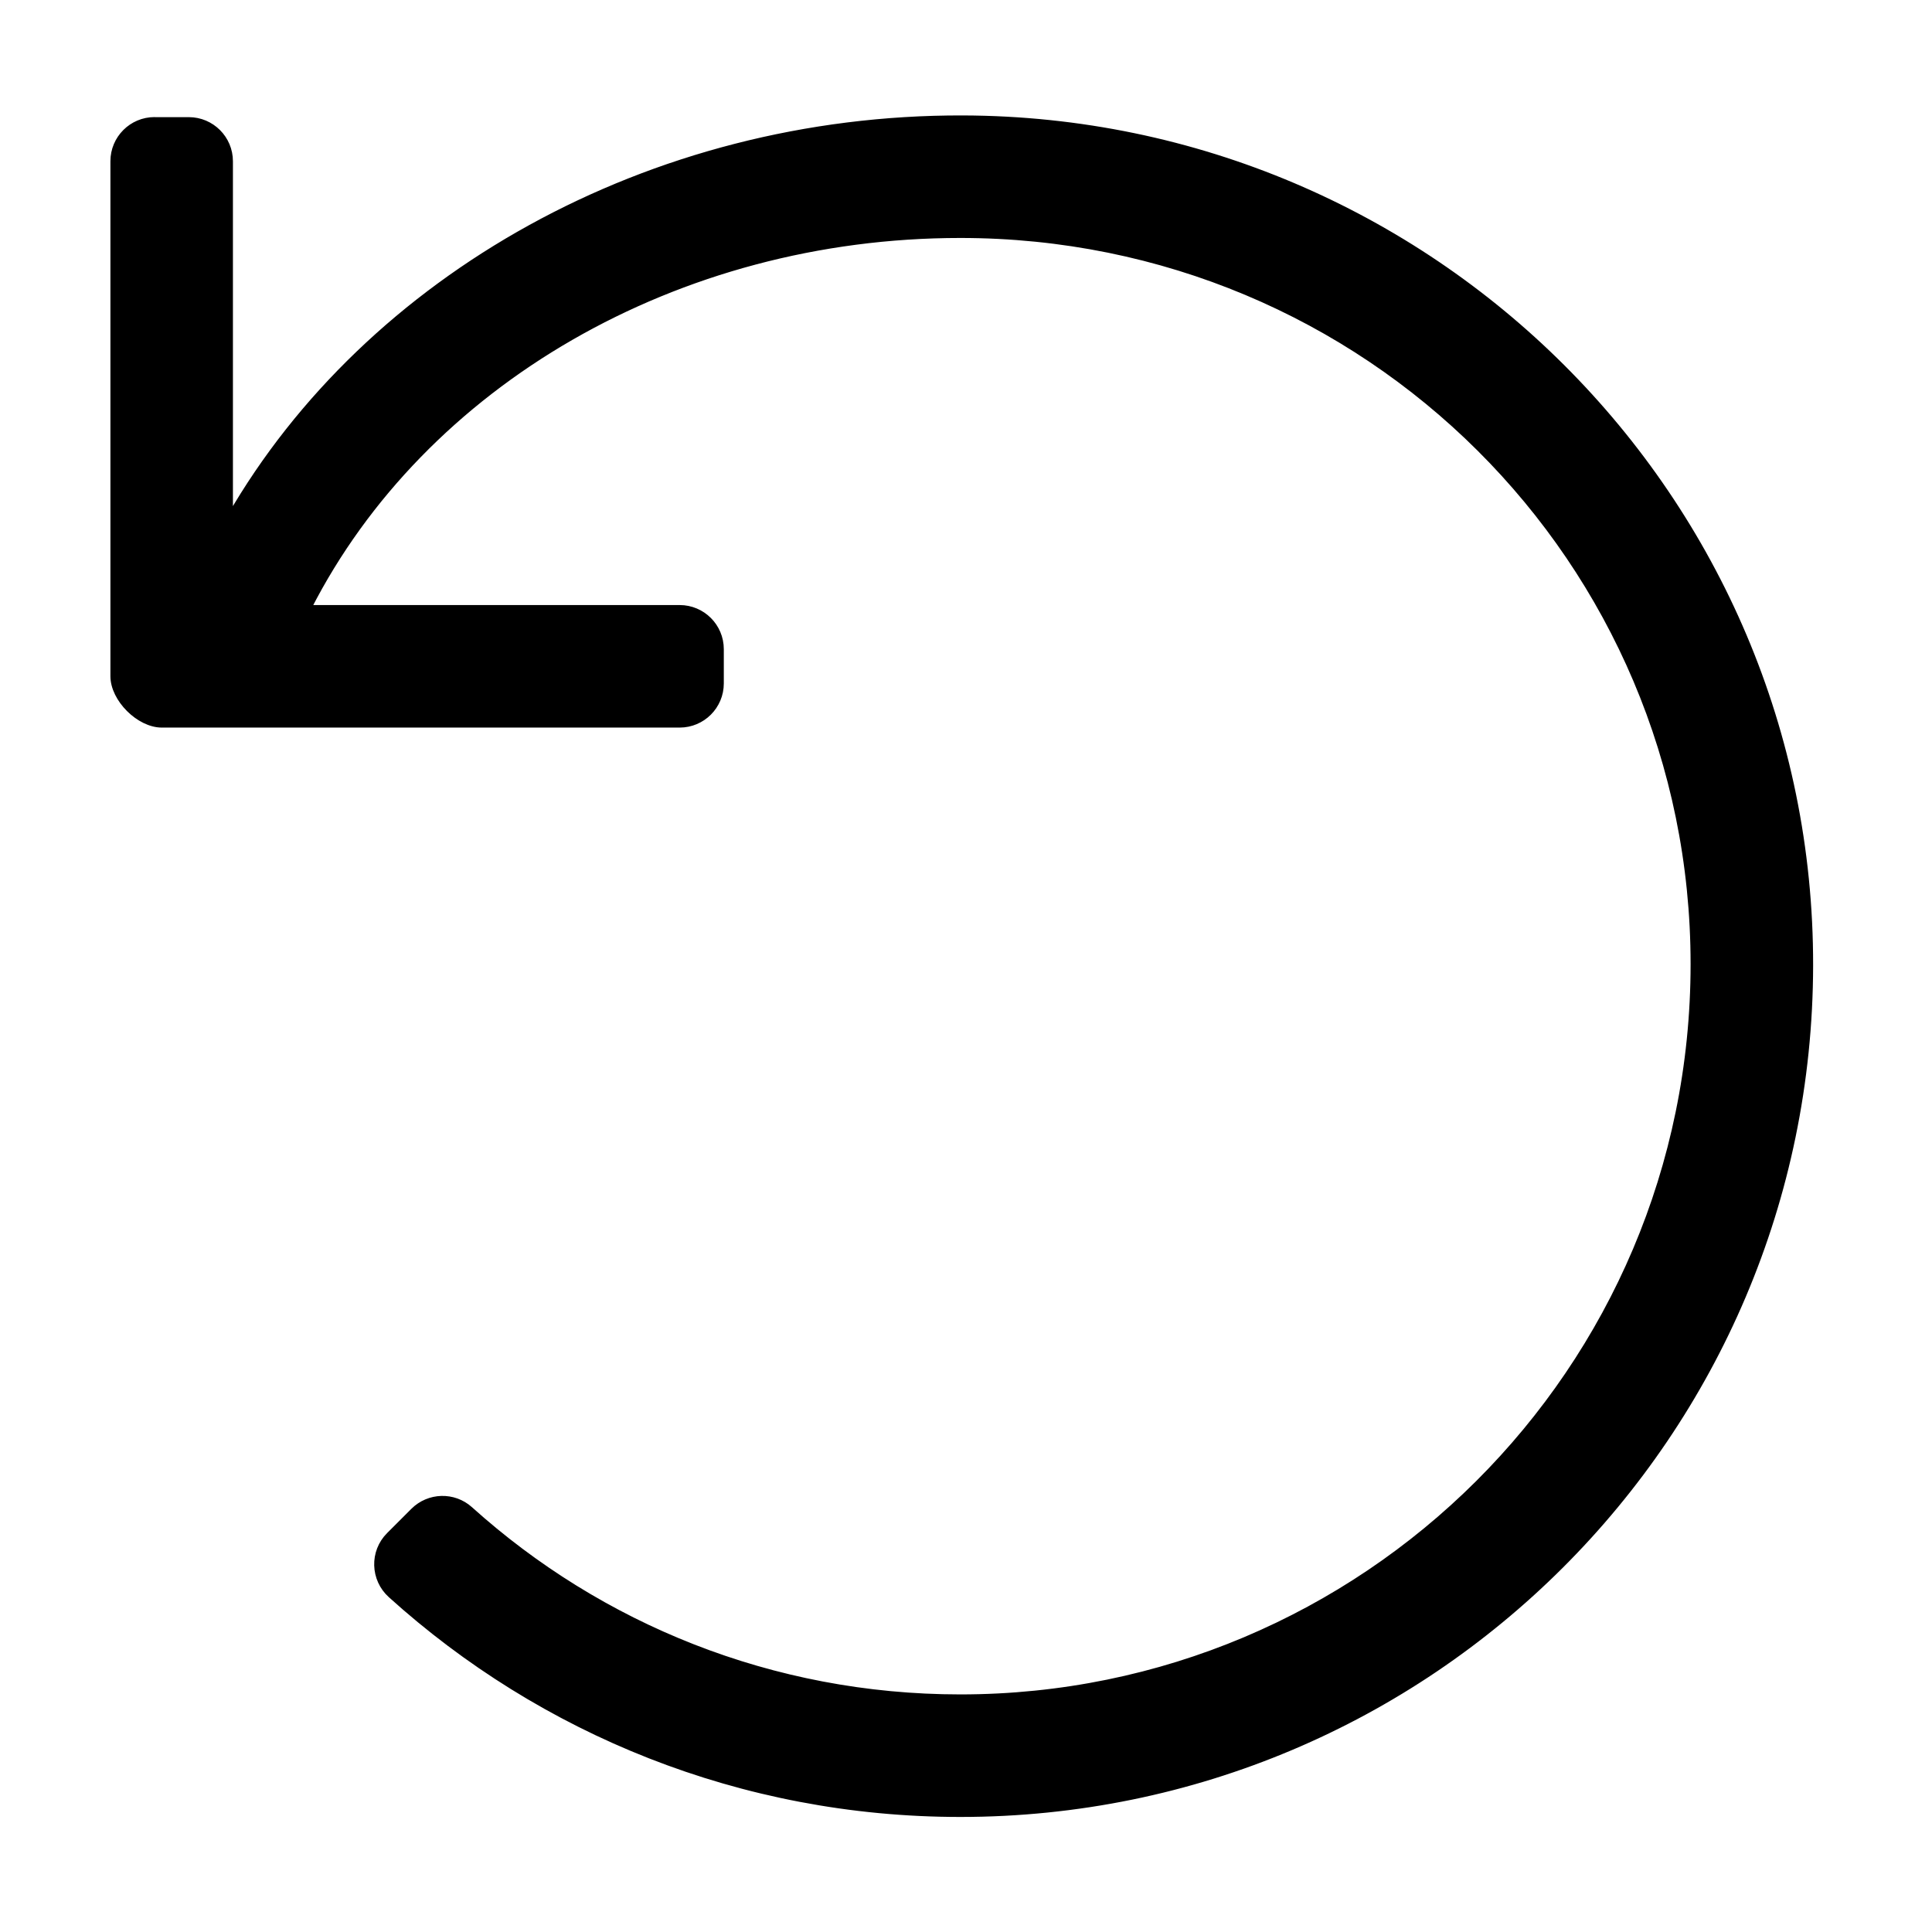
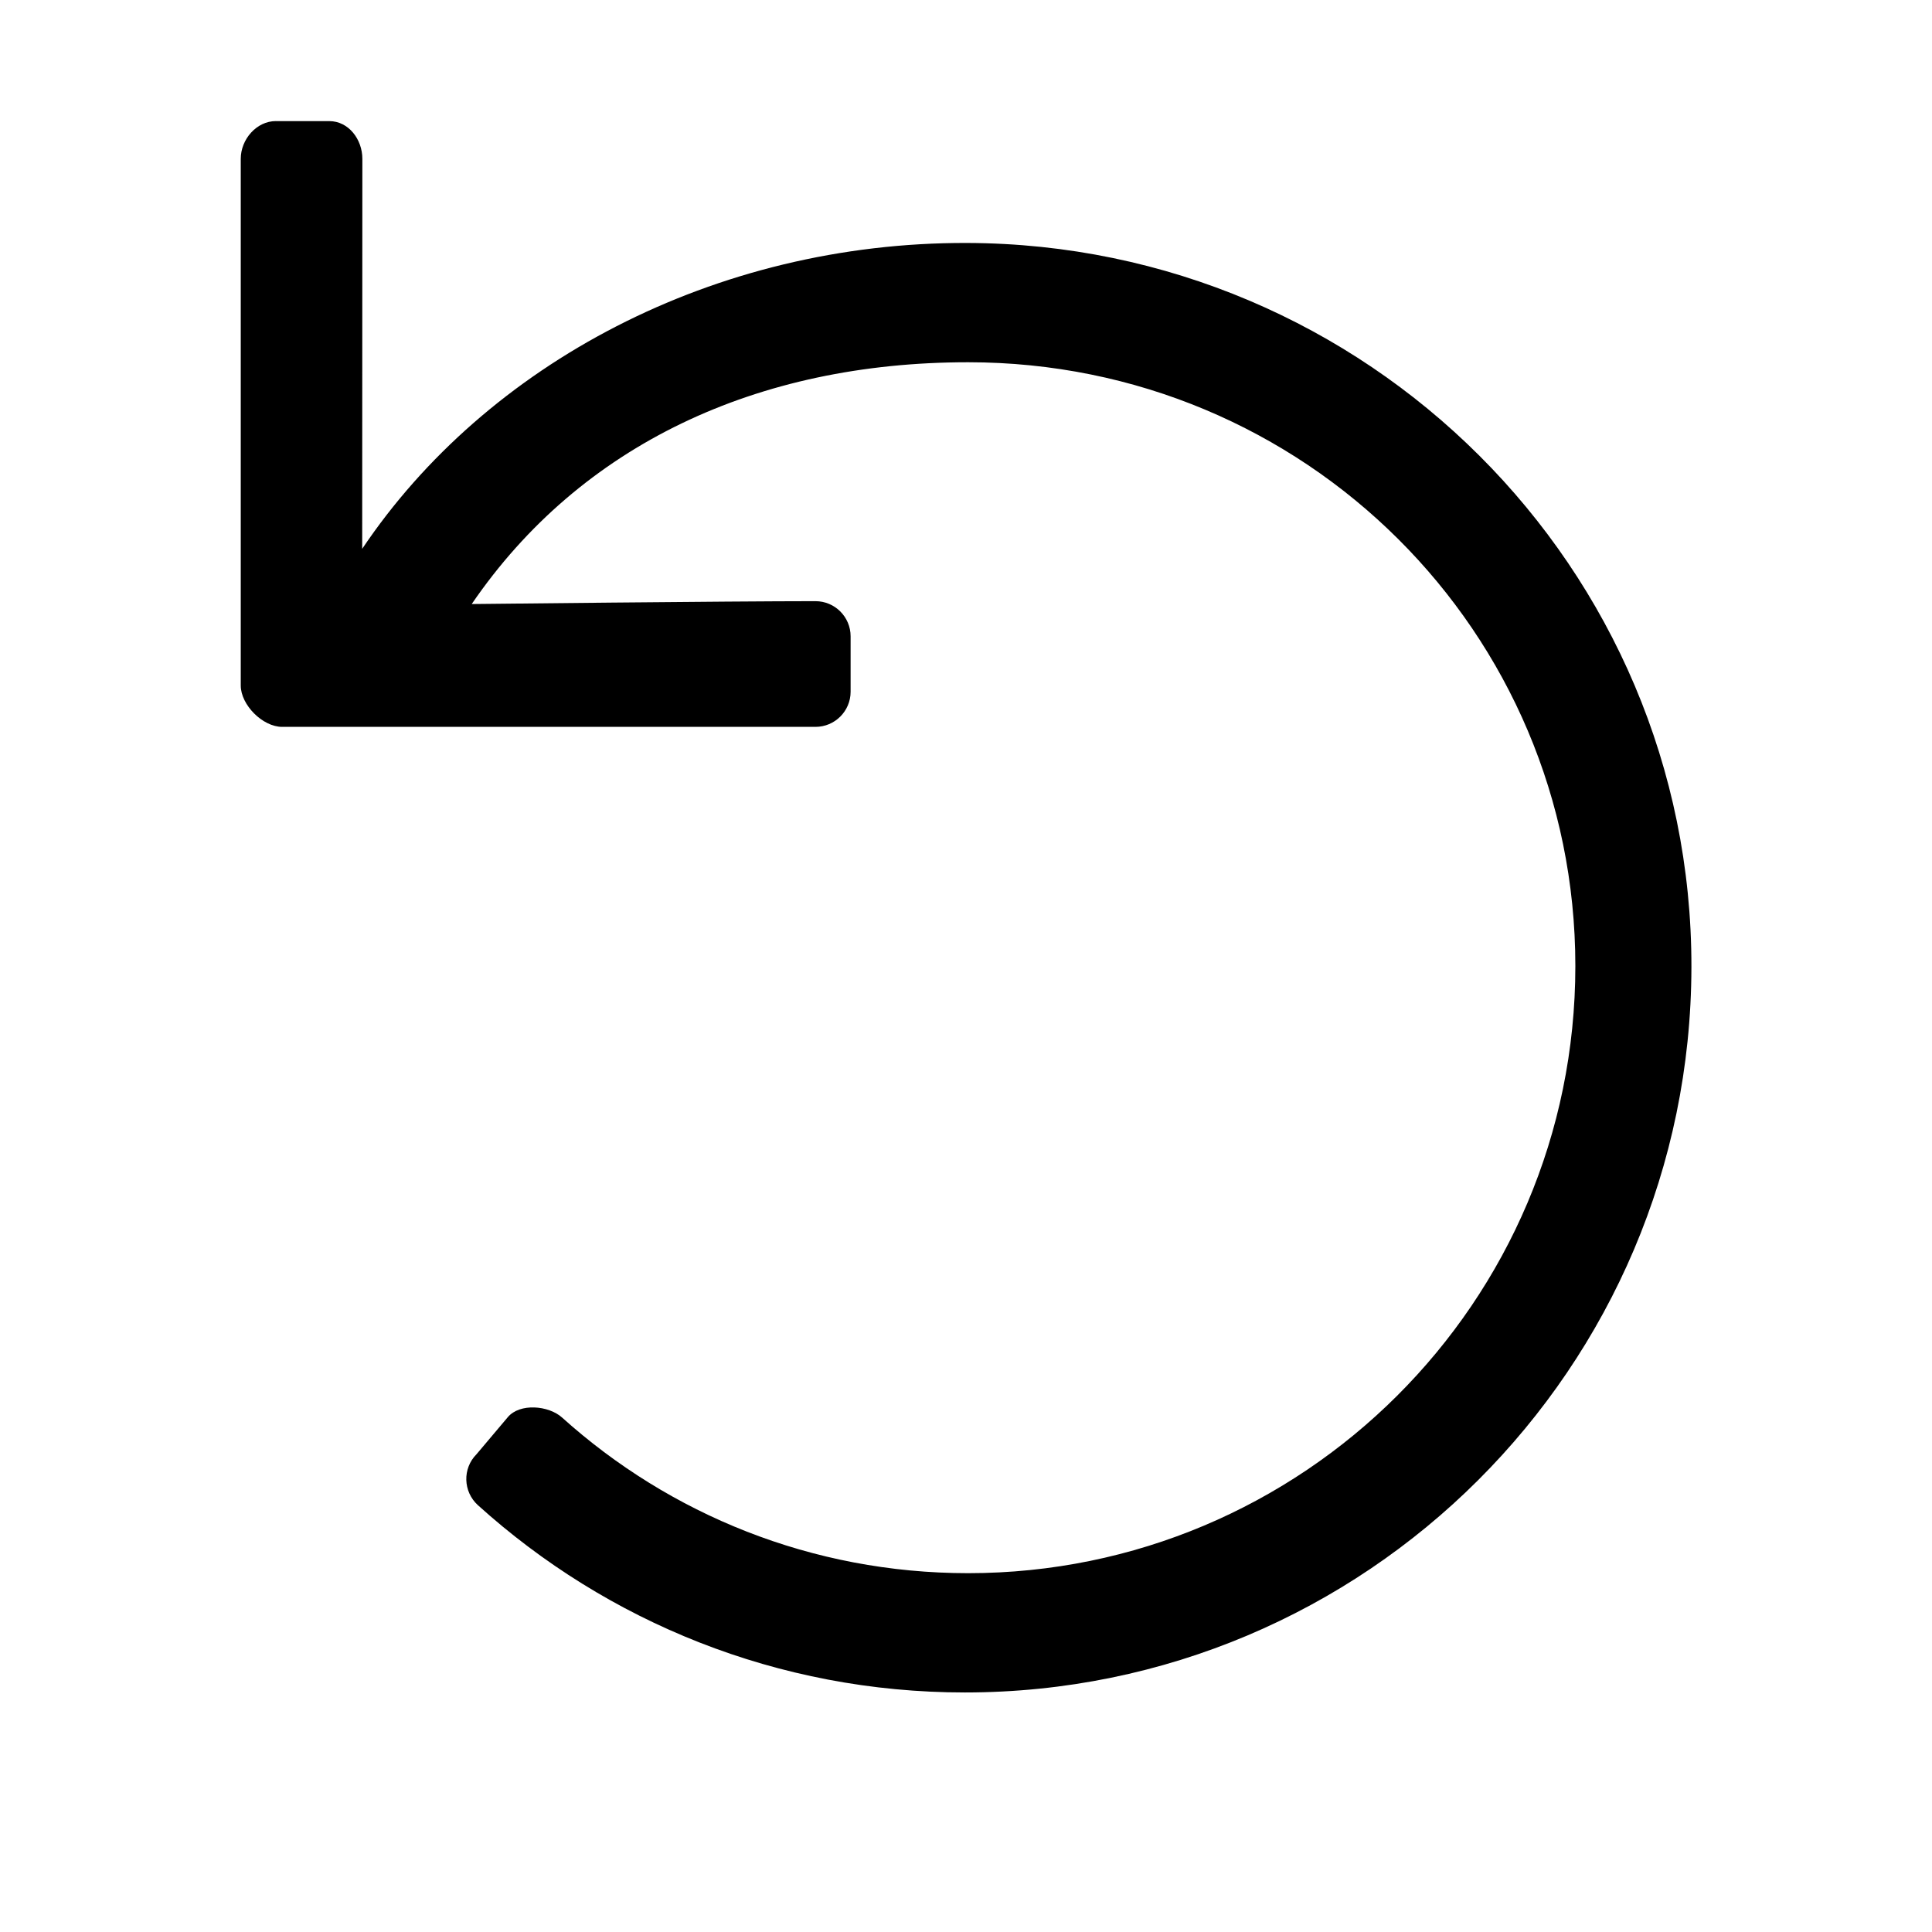
<svg xmlns="http://www.w3.org/2000/svg" width="128" height="128" version="1.1" viewBox="0 0 128 128">
-   <style type="text/css">.Invers{fill:#000000;}</style>
-   <path class="Invers" d="m10.238 7.961h2.27c1.504 0 2.724 1.22 2.724 2.724v23.58c9.135-15.84 27.787-26.482 48.571-26.417 30.963 0.097 56.17 25.157 56.121 56.12-0.049 31.054-25.237 56.21-56.301 56.21-14.513 0-27.743-5.491-37.726-14.508-1.161-1.048-1.216-2.852-0.109-3.958l1.605-1.605c1.022-1.022 2.667-1.07 3.742-0.103 8.602 7.742 19.987 12.455 32.489 12.455 26.729 0 48.582-21.643 48.582-48.582 0-26.729-21.643-48.311-48.582-48.311-18.812 0-35.609 9.841-43.198 24.72h24.604c1.504 0 2.724 1.22 2.724 2.724v2.27c0 1.504-1.22 2.724-2.724 2.724h-34.311c-1.504 7.1e-5 -3.204-1.699-3.204-3.204v-34.119c0-1.504 1.22-2.724 2.724-2.724z" style="stroke-linejoin:round;stroke-width:.4;stroke:#000" />
+   <style type="text/css">.Line{fill:#000000;}</style>
+   <path class="Line" d="m18.279 8.024h3.534c1.286 0 2.194 1.212 2.194 2.498l-0.011 25.839c8.228-12.251 23.347-20.317 40.082-20.264 26.473 0.083 48.025 21.507 47.983 47.978-0.042 26.548-21.578 48.055-48.137 48.055-12.409 0-23.72-4.694-32.256-12.403-0.992-0.896-1.039-2.438-0.094-3.384l2.07-2.453c0.797-0.945 2.703-0.777 3.593 0.024 7.123 6.41 16.551 10.313 26.904 10.313 22.134 0 40.23-17.92 40.23-40.226 0-22.132-17.922-40.001-40.23-40.001-13.964 0-25.668 5.456-32.888 16.019 0 0 17.15-0.19 22.773-0.19 1.286 0 2.329 1.043 2.329 2.329v3.67c0 1.286-1.043 2.329-2.329 2.329h-35.336c-1.286 6.1e-5 -2.739-1.453-2.739-2.739v-34.898c0-1.286 1.043-2.498 2.329-2.498z" />
</svg>
